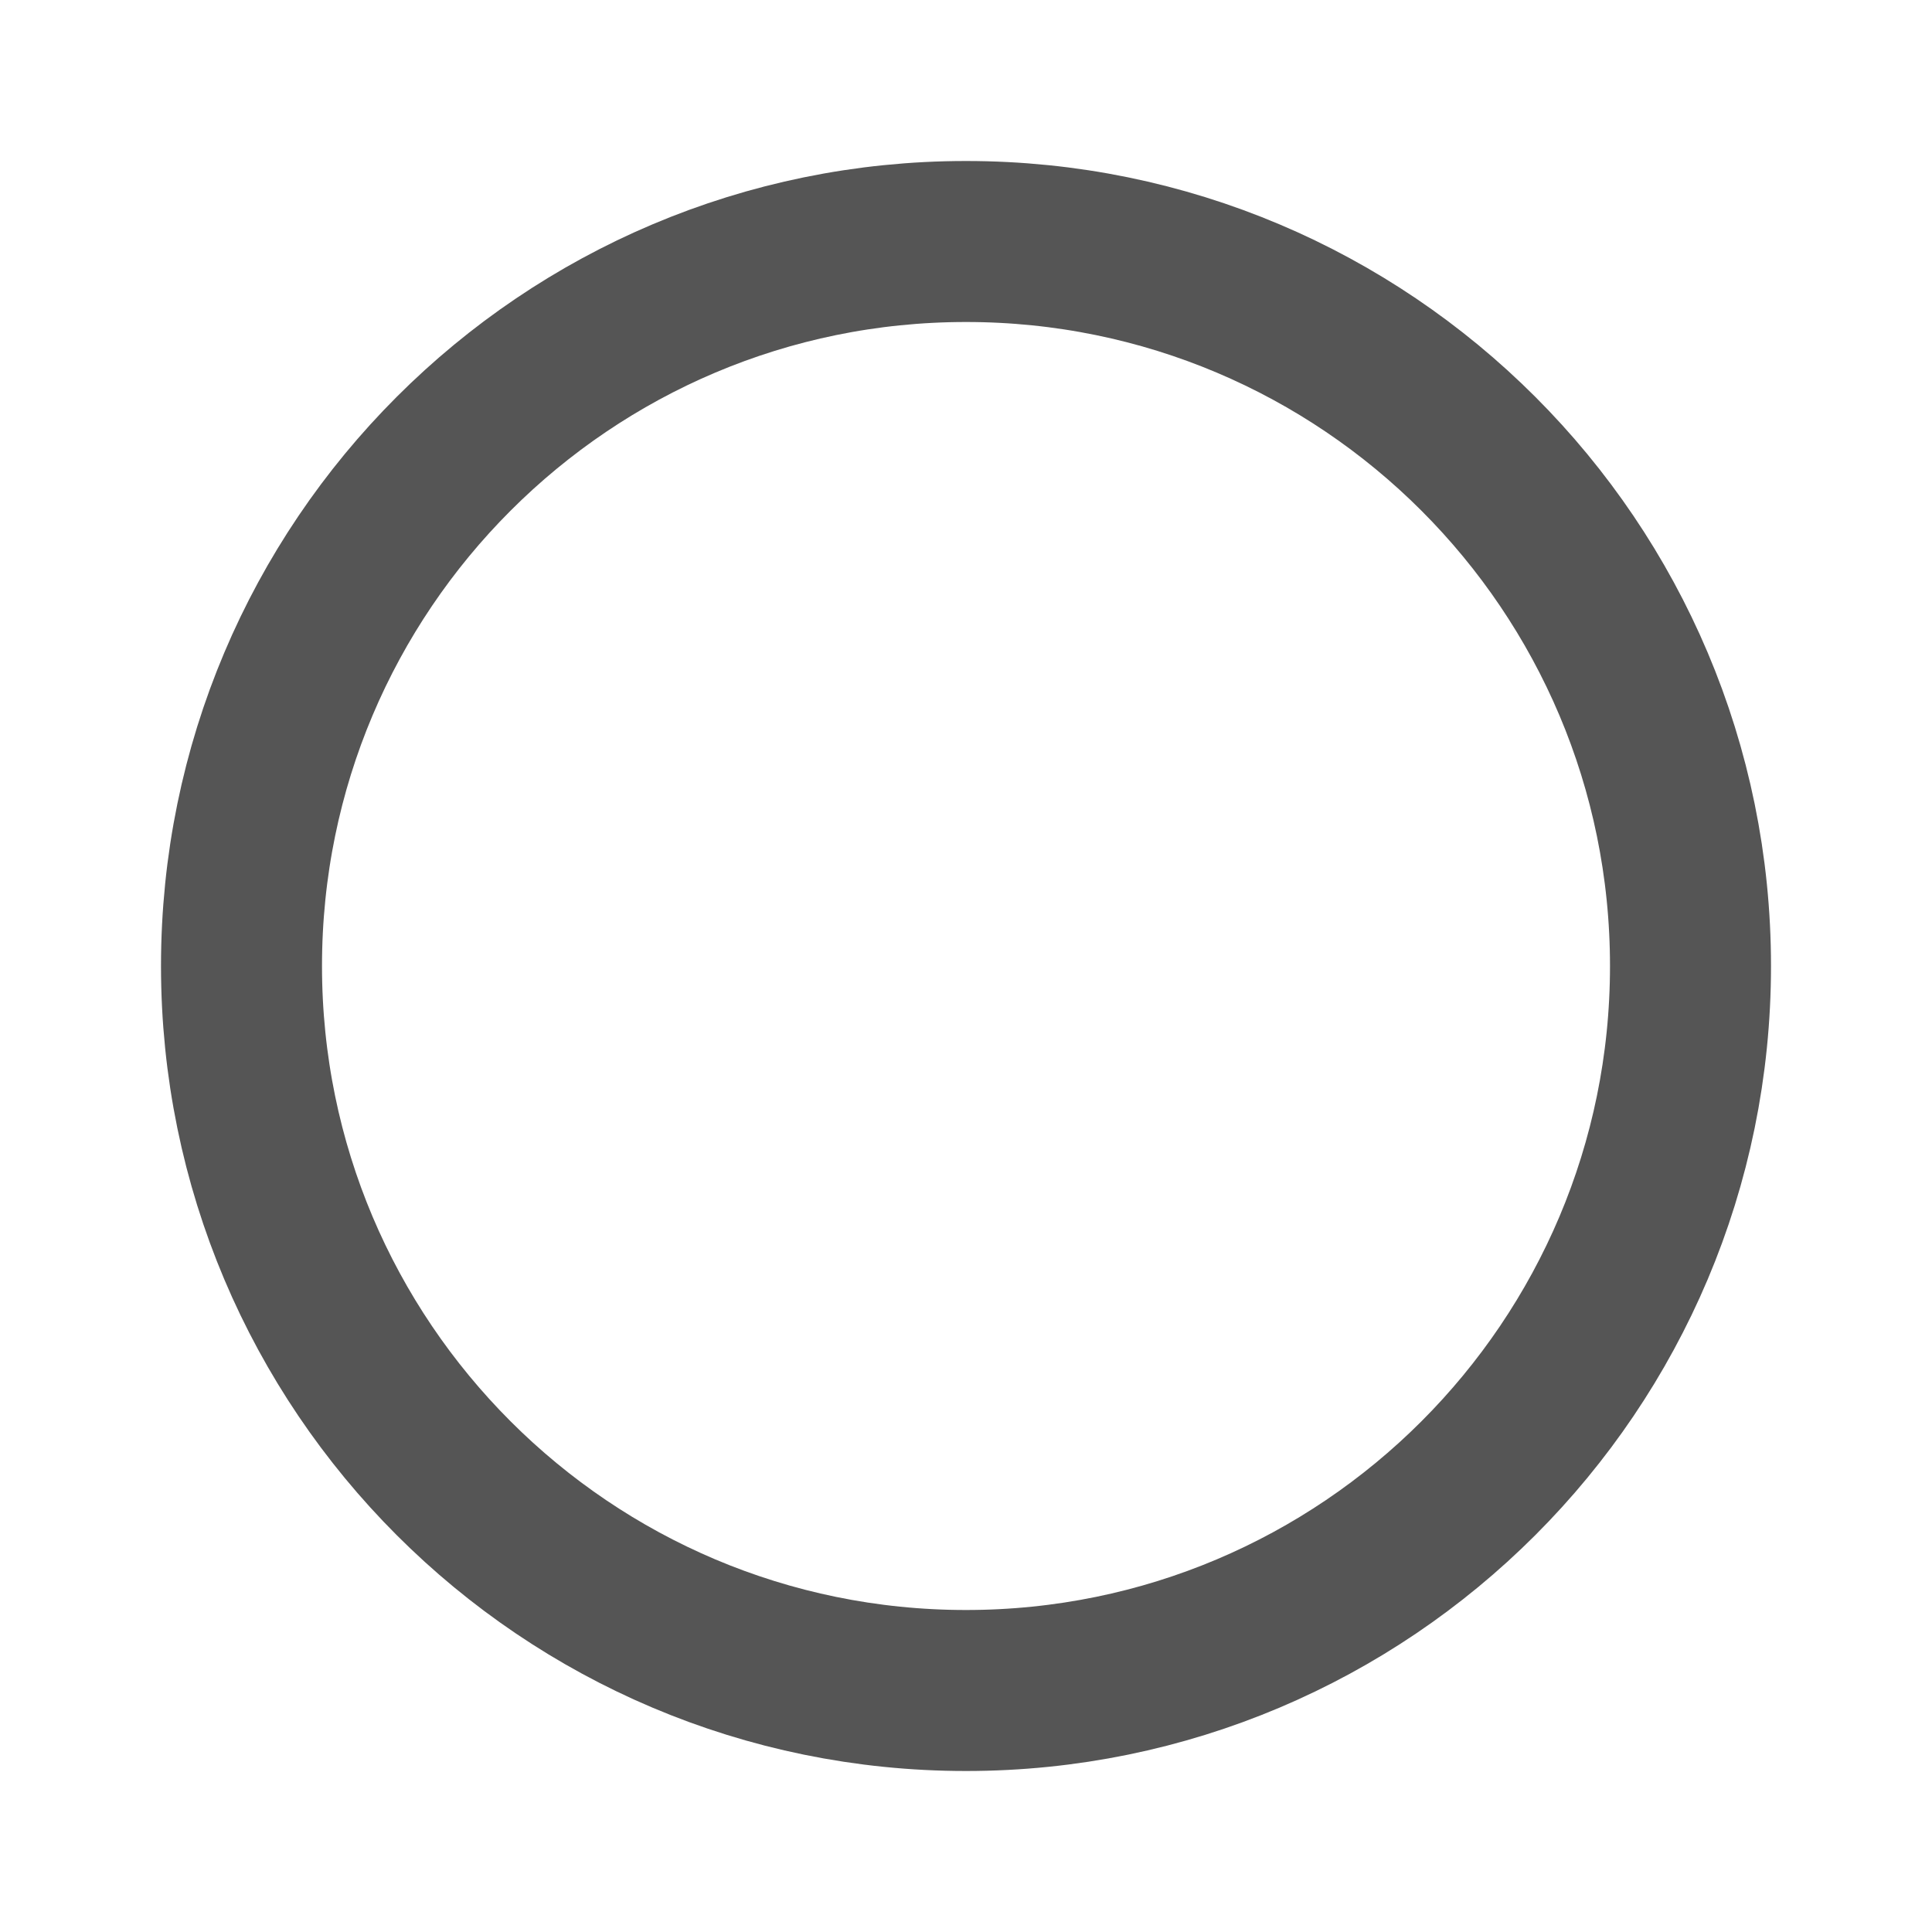
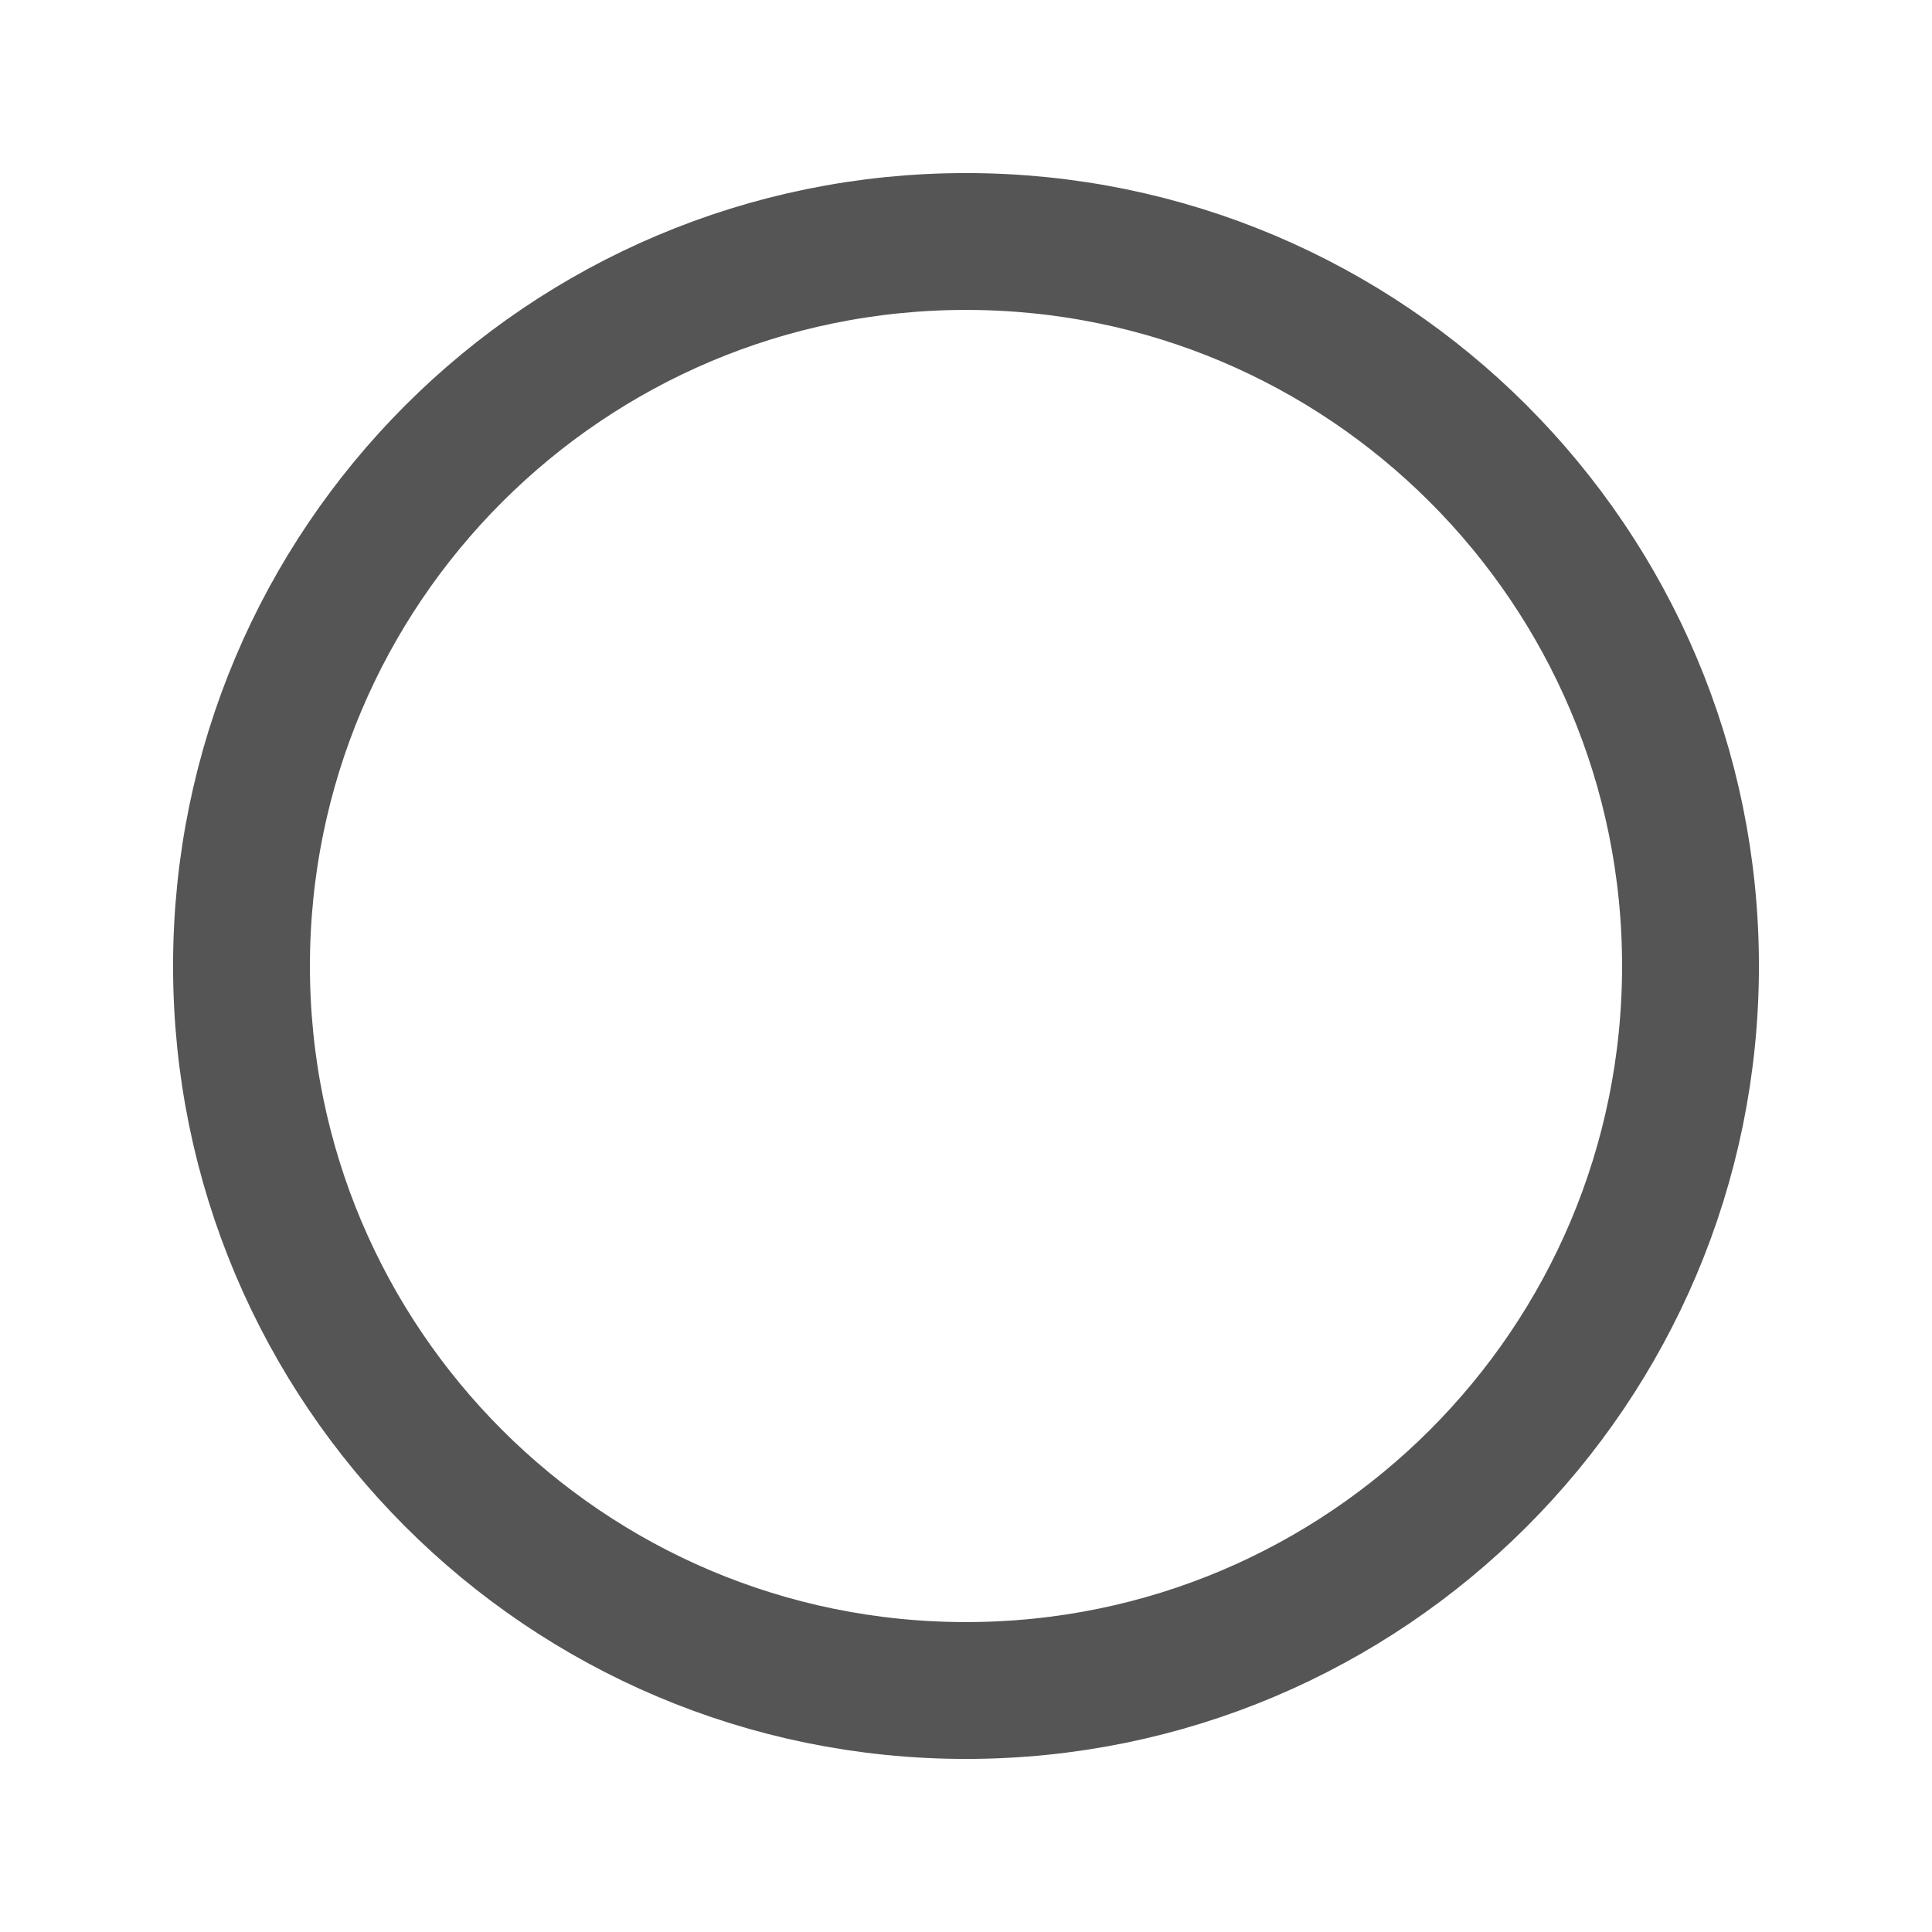
- <svg xmlns="http://www.w3.org/2000/svg" width="24" height="24" viewBox="0 0 24 24" fill="none" stroke="#555555" stroke-width="2" stroke-linecap="round" stroke-linejoin="round">
+ <svg xmlns="http://www.w3.org/2000/svg" width="24" height="24" viewBox="0 0 24 24" fill="none" stroke="#555555" stroke-width="1.7" stroke-linecap="round" stroke-linejoin="round">
  <path stroke="none" d="M0 0h24v24H0z" fill="none" />
  <path d="M12 12m-9 0a9 9 0 1 0 18 0a9 9 0 1 0 -18 0" />
</svg>
